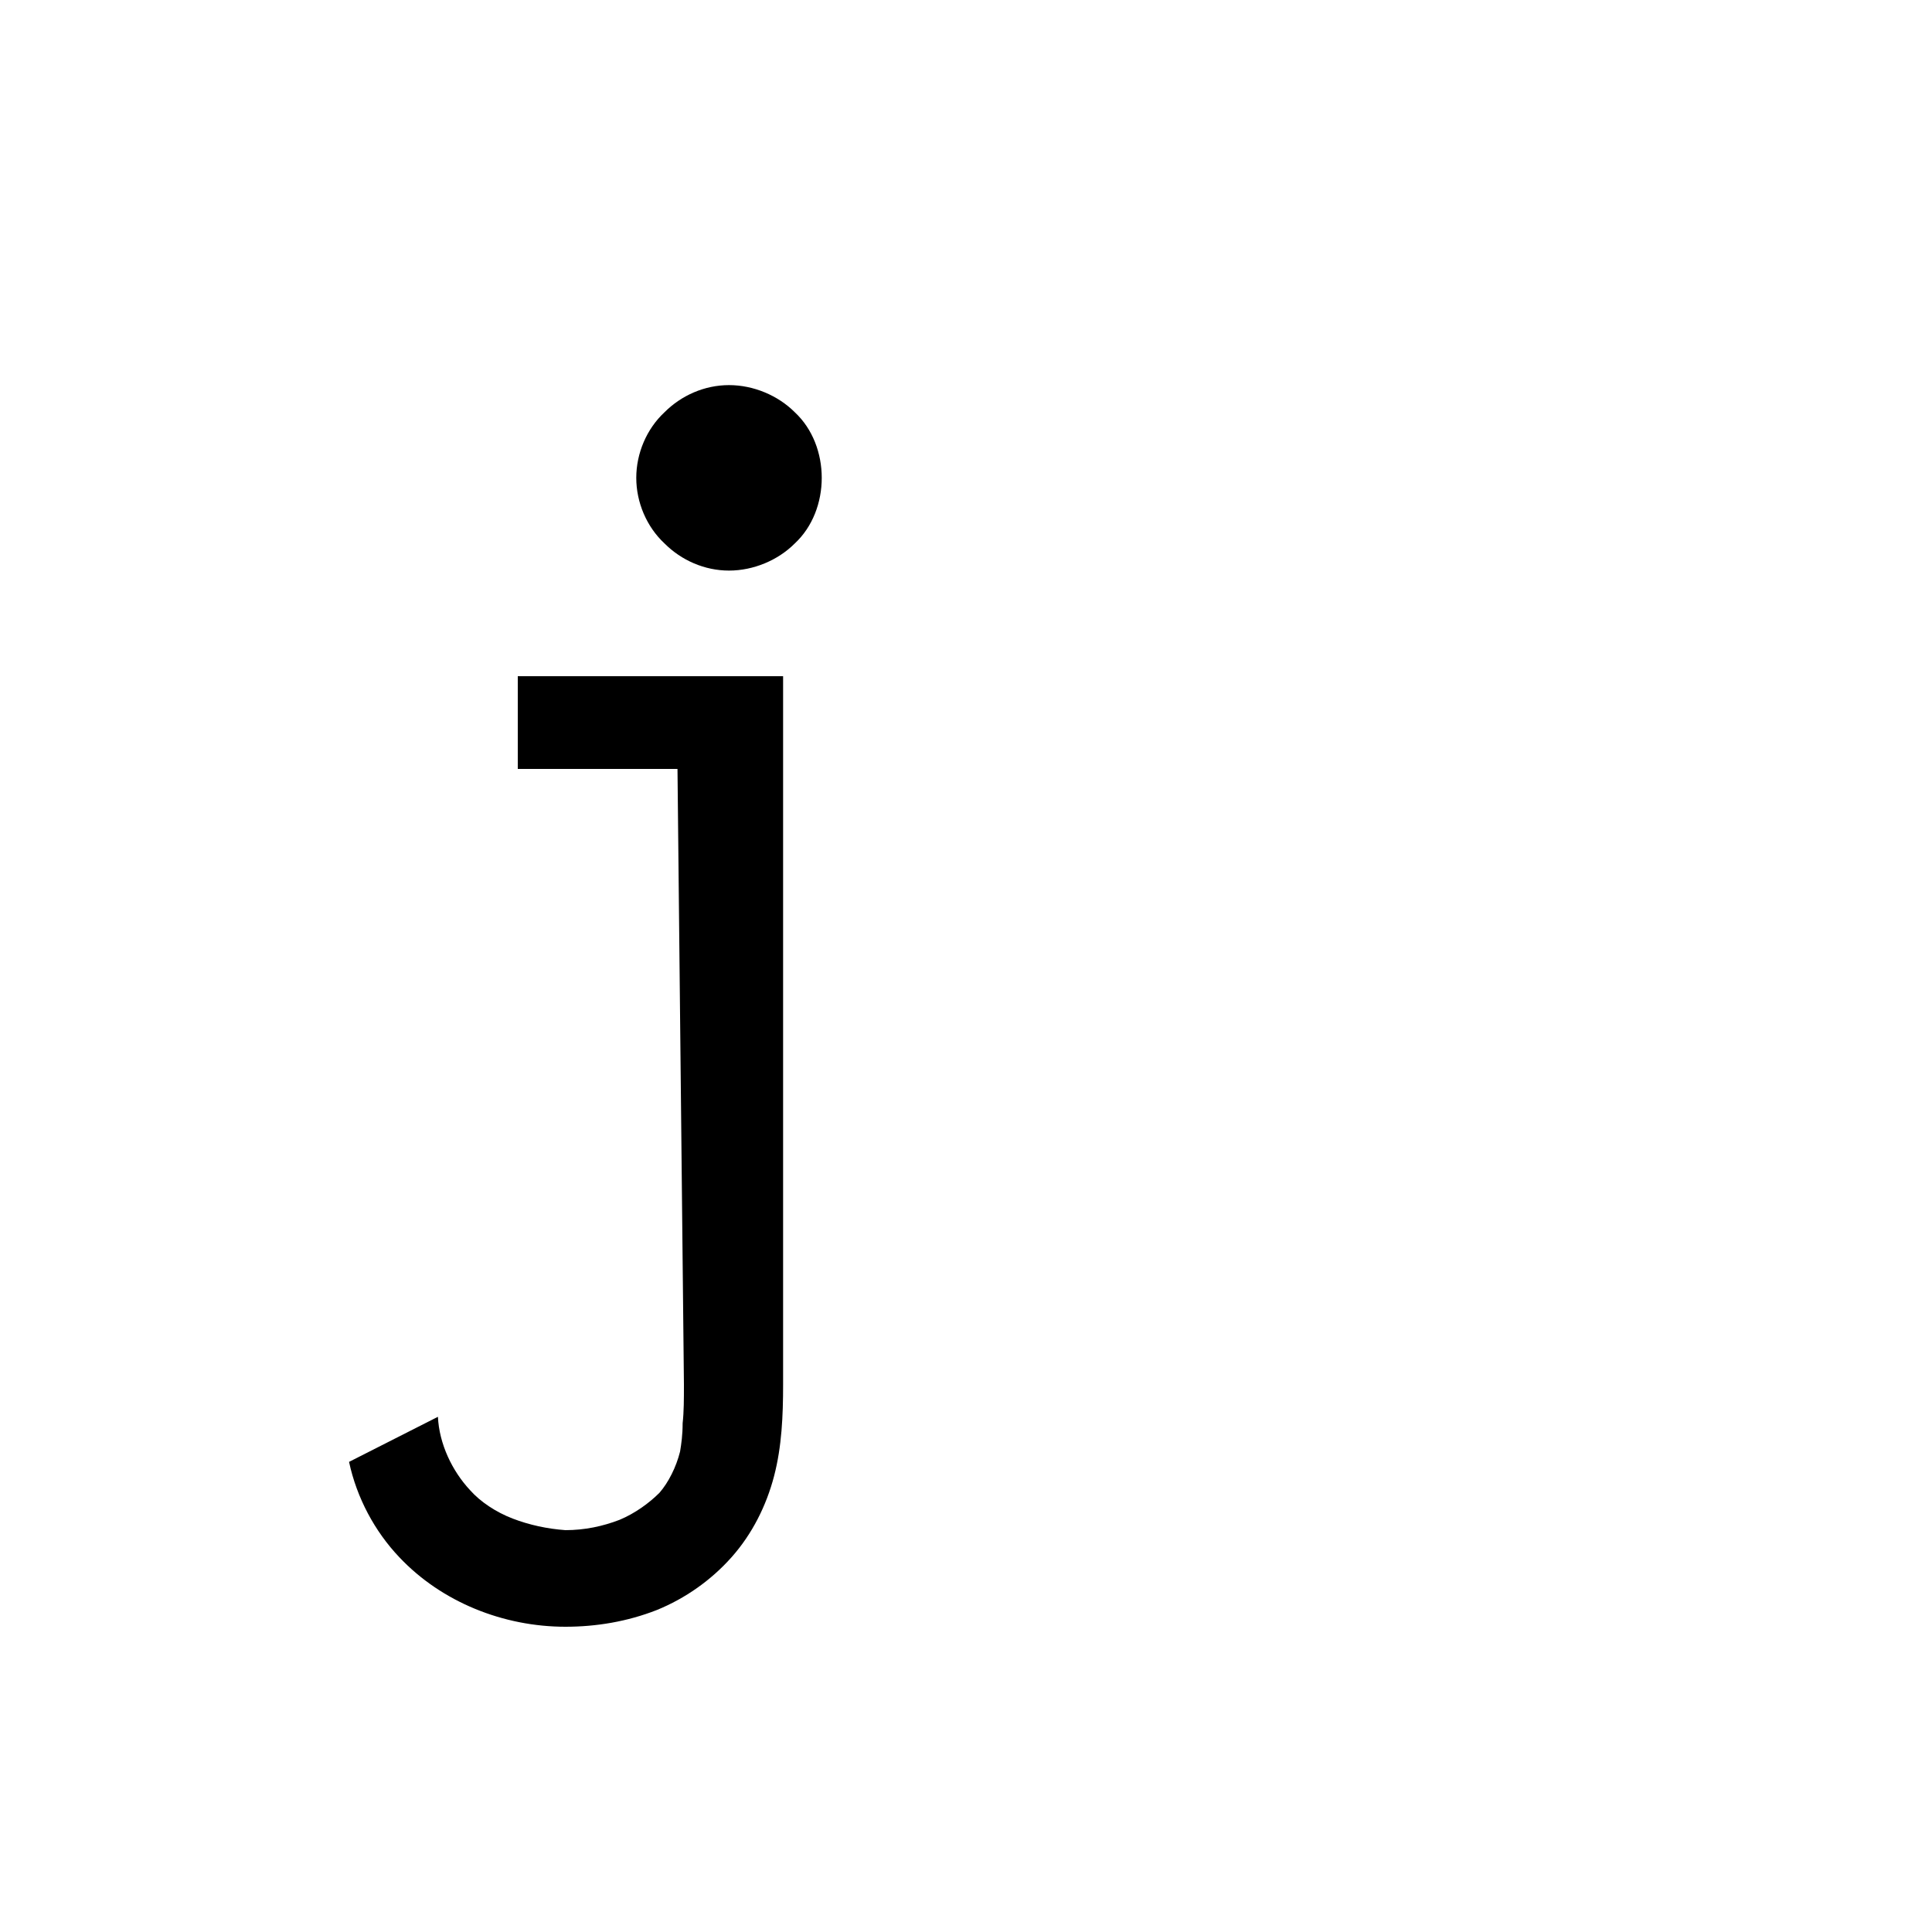
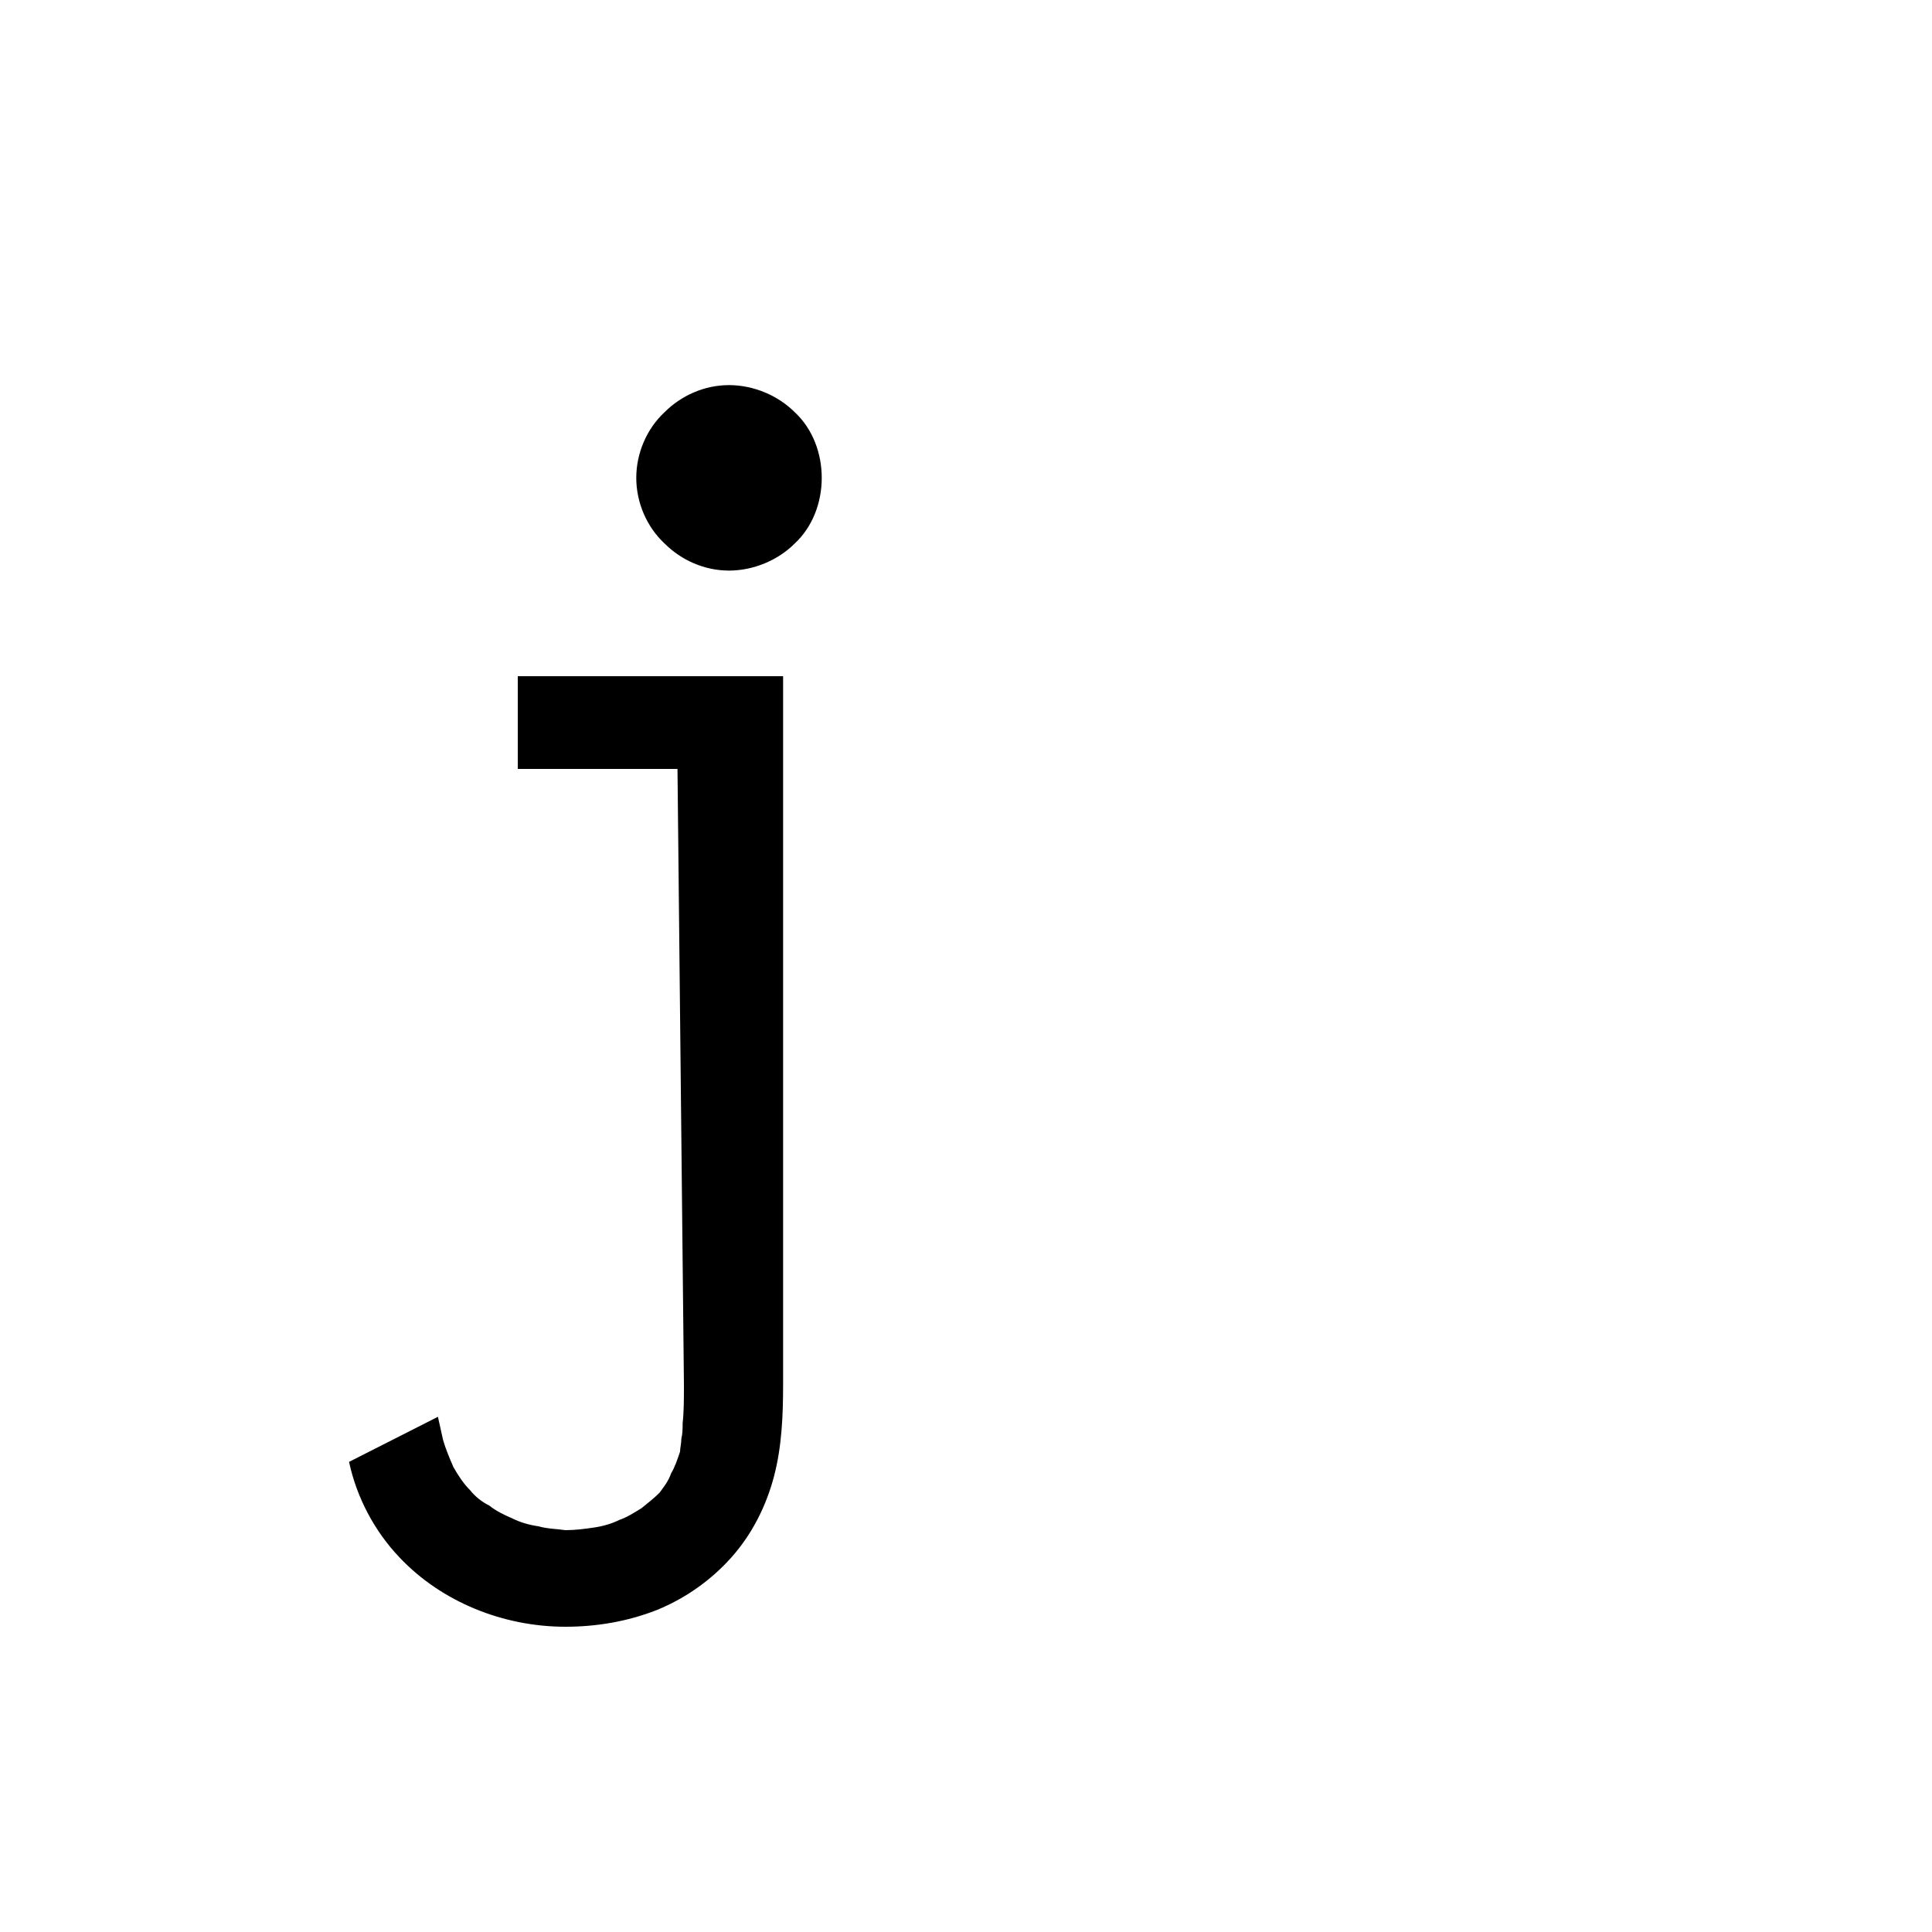
<svg xmlns="http://www.w3.org/2000/svg" viewBox="-0.25 -1.05 1.5 1.5">
-   <path d="M 0.189 0.213 C 0.141 0.213  0.093 0.194  0.06 0.159 C 0.041 0.139  0.027 0.113  0.021 0.085 L 0.09 0.05 C 0.091 0.071  0.101 0.092  0.115 0.107 C 0.123 0.116  0.135 0.124  0.148 0.129 C 0.161 0.134  0.175 0.137  0.189 0.138 C 0.204 0.138  0.218 0.135  0.231 0.13 C 0.243 0.125  0.254 0.117  0.262 0.109 C 0.269 0.101  0.275 0.089  0.278 0.077 C 0.279 0.071  0.28 0.064  0.28 0.055 C 0.281 0.046  0.281 0.036  0.281 0.025 L 0.276 -0.453 L 0.152 -0.453 L 0.152 -0.525 L 0.275 -0.525 L 0.322 -0.525 L 0.358 -0.525 L 0.358 0.025 C 0.358 0.049  0.357 0.073  0.351 0.096 C 0.345 0.119  0.334 0.141  0.318 0.159 C 0.302 0.177  0.282 0.191  0.26 0.2 C 0.237 0.209  0.213 0.213  0.189 0.213 Z M 0.266 -0.628 C 0.252 -0.641  0.244 -0.66  0.244 -0.679 C 0.244 -0.698  0.252 -0.717  0.266 -0.73 C 0.279 -0.743  0.297 -0.751  0.316 -0.751 C 0.316 -0.751  0.316 -0.751  0.316 -0.751 C 0.335 -0.751  0.354 -0.743  0.367 -0.73 C 0.381 -0.717  0.388 -0.698  0.388 -0.679 C 0.388 -0.66  0.381 -0.641  0.367 -0.628 C 0.354 -0.615  0.335 -0.607  0.316 -0.607 L 0.316 -0.607 C 0.297 -0.607  0.279 -0.615  0.266 -0.628 Z" fill="black" />
+   <path d="M 0.189 0.213 C 0.141 0.213  0.093 0.194  0.06 0.159 C 0.041 0.139  0.027 0.113  0.021 0.085 L 0.09 0.05 L 0.094 0.068 C 0.096 0.075  0.099 0.082  0.102 0.089 C 0.106 0.096  0.11 0.102  0.115 0.107 C 0.119 0.112  0.124 0.116  0.13 0.119 C 0.135 0.123  0.141 0.126  0.148 0.129 C 0.154 0.132  0.161 0.134  0.168 0.135 C 0.175 0.137  0.182 0.137  0.189 0.138 C 0.197 0.138  0.204 0.137  0.211 0.136 C 0.218 0.135  0.225 0.133  0.231 0.13 C 0.237 0.128  0.243 0.124  0.248 0.121 C 0.253 0.117  0.258 0.113  0.262 0.109 C 0.265 0.105  0.269 0.1  0.271 0.094 C 0.274 0.089  0.276 0.083  0.278 0.077 C 0.278 0.074  0.279 0.071  0.279 0.067 C 0.28 0.063  0.28 0.059  0.28 0.055 C 0.281 0.046  0.281 0.036  0.281 0.025 L 0.276 -0.453 L 0.152 -0.453 L 0.152 -0.525 L 0.275 -0.525 L 0.322 -0.525 L 0.358 -0.525 L 0.358 0.025 C 0.358 0.049  0.357 0.073  0.351 0.096 C 0.345 0.119  0.334 0.141  0.318 0.159 C 0.302 0.177  0.282 0.191  0.26 0.2 C 0.237 0.209  0.213 0.213  0.189 0.213 Z M 0.266 -0.628 C 0.252 -0.641  0.244 -0.66  0.244 -0.679 C 0.244 -0.698  0.252 -0.717  0.266 -0.73 C 0.279 -0.743  0.297 -0.751  0.316 -0.751 C 0.316 -0.751  0.316 -0.751  0.316 -0.751 C 0.335 -0.751  0.354 -0.743  0.367 -0.73 C 0.381 -0.717  0.388 -0.698  0.388 -0.679 C 0.388 -0.66  0.381 -0.641  0.367 -0.628 C 0.354 -0.615  0.335 -0.607  0.316 -0.607 L 0.316 -0.607 C 0.297 -0.607  0.279 -0.615  0.266 -0.628 Z" fill="black" />
</svg>
